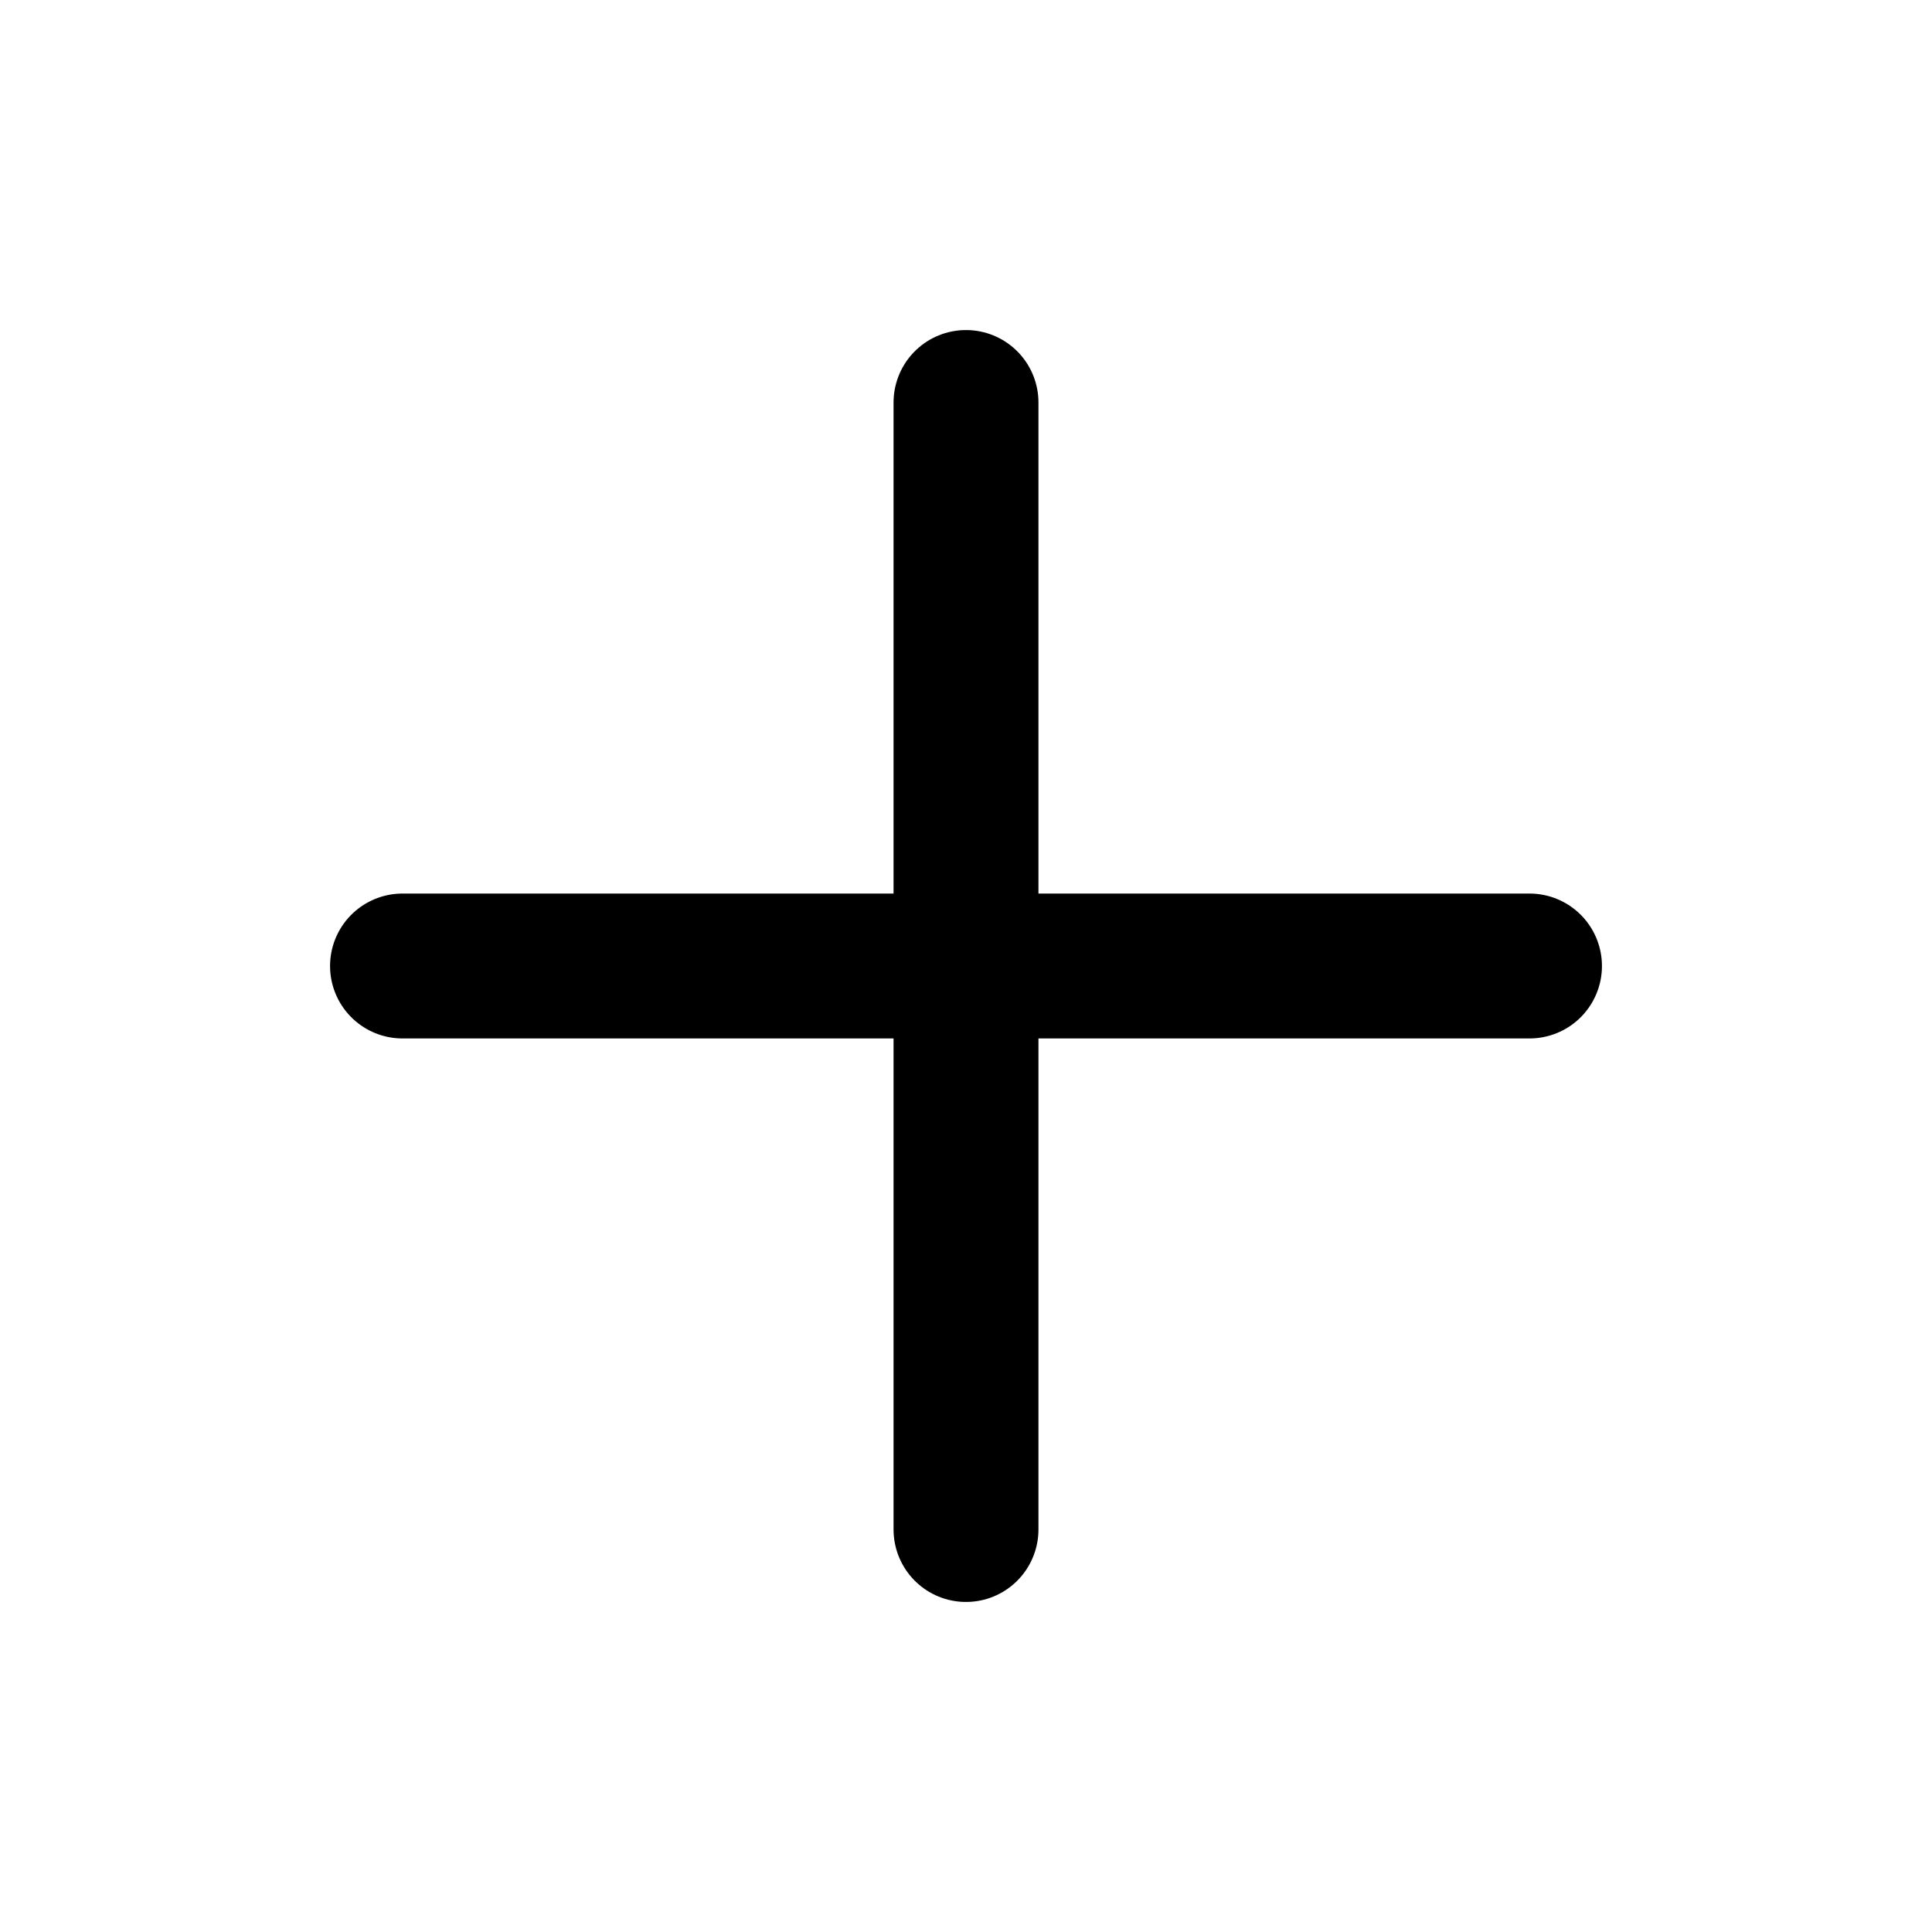
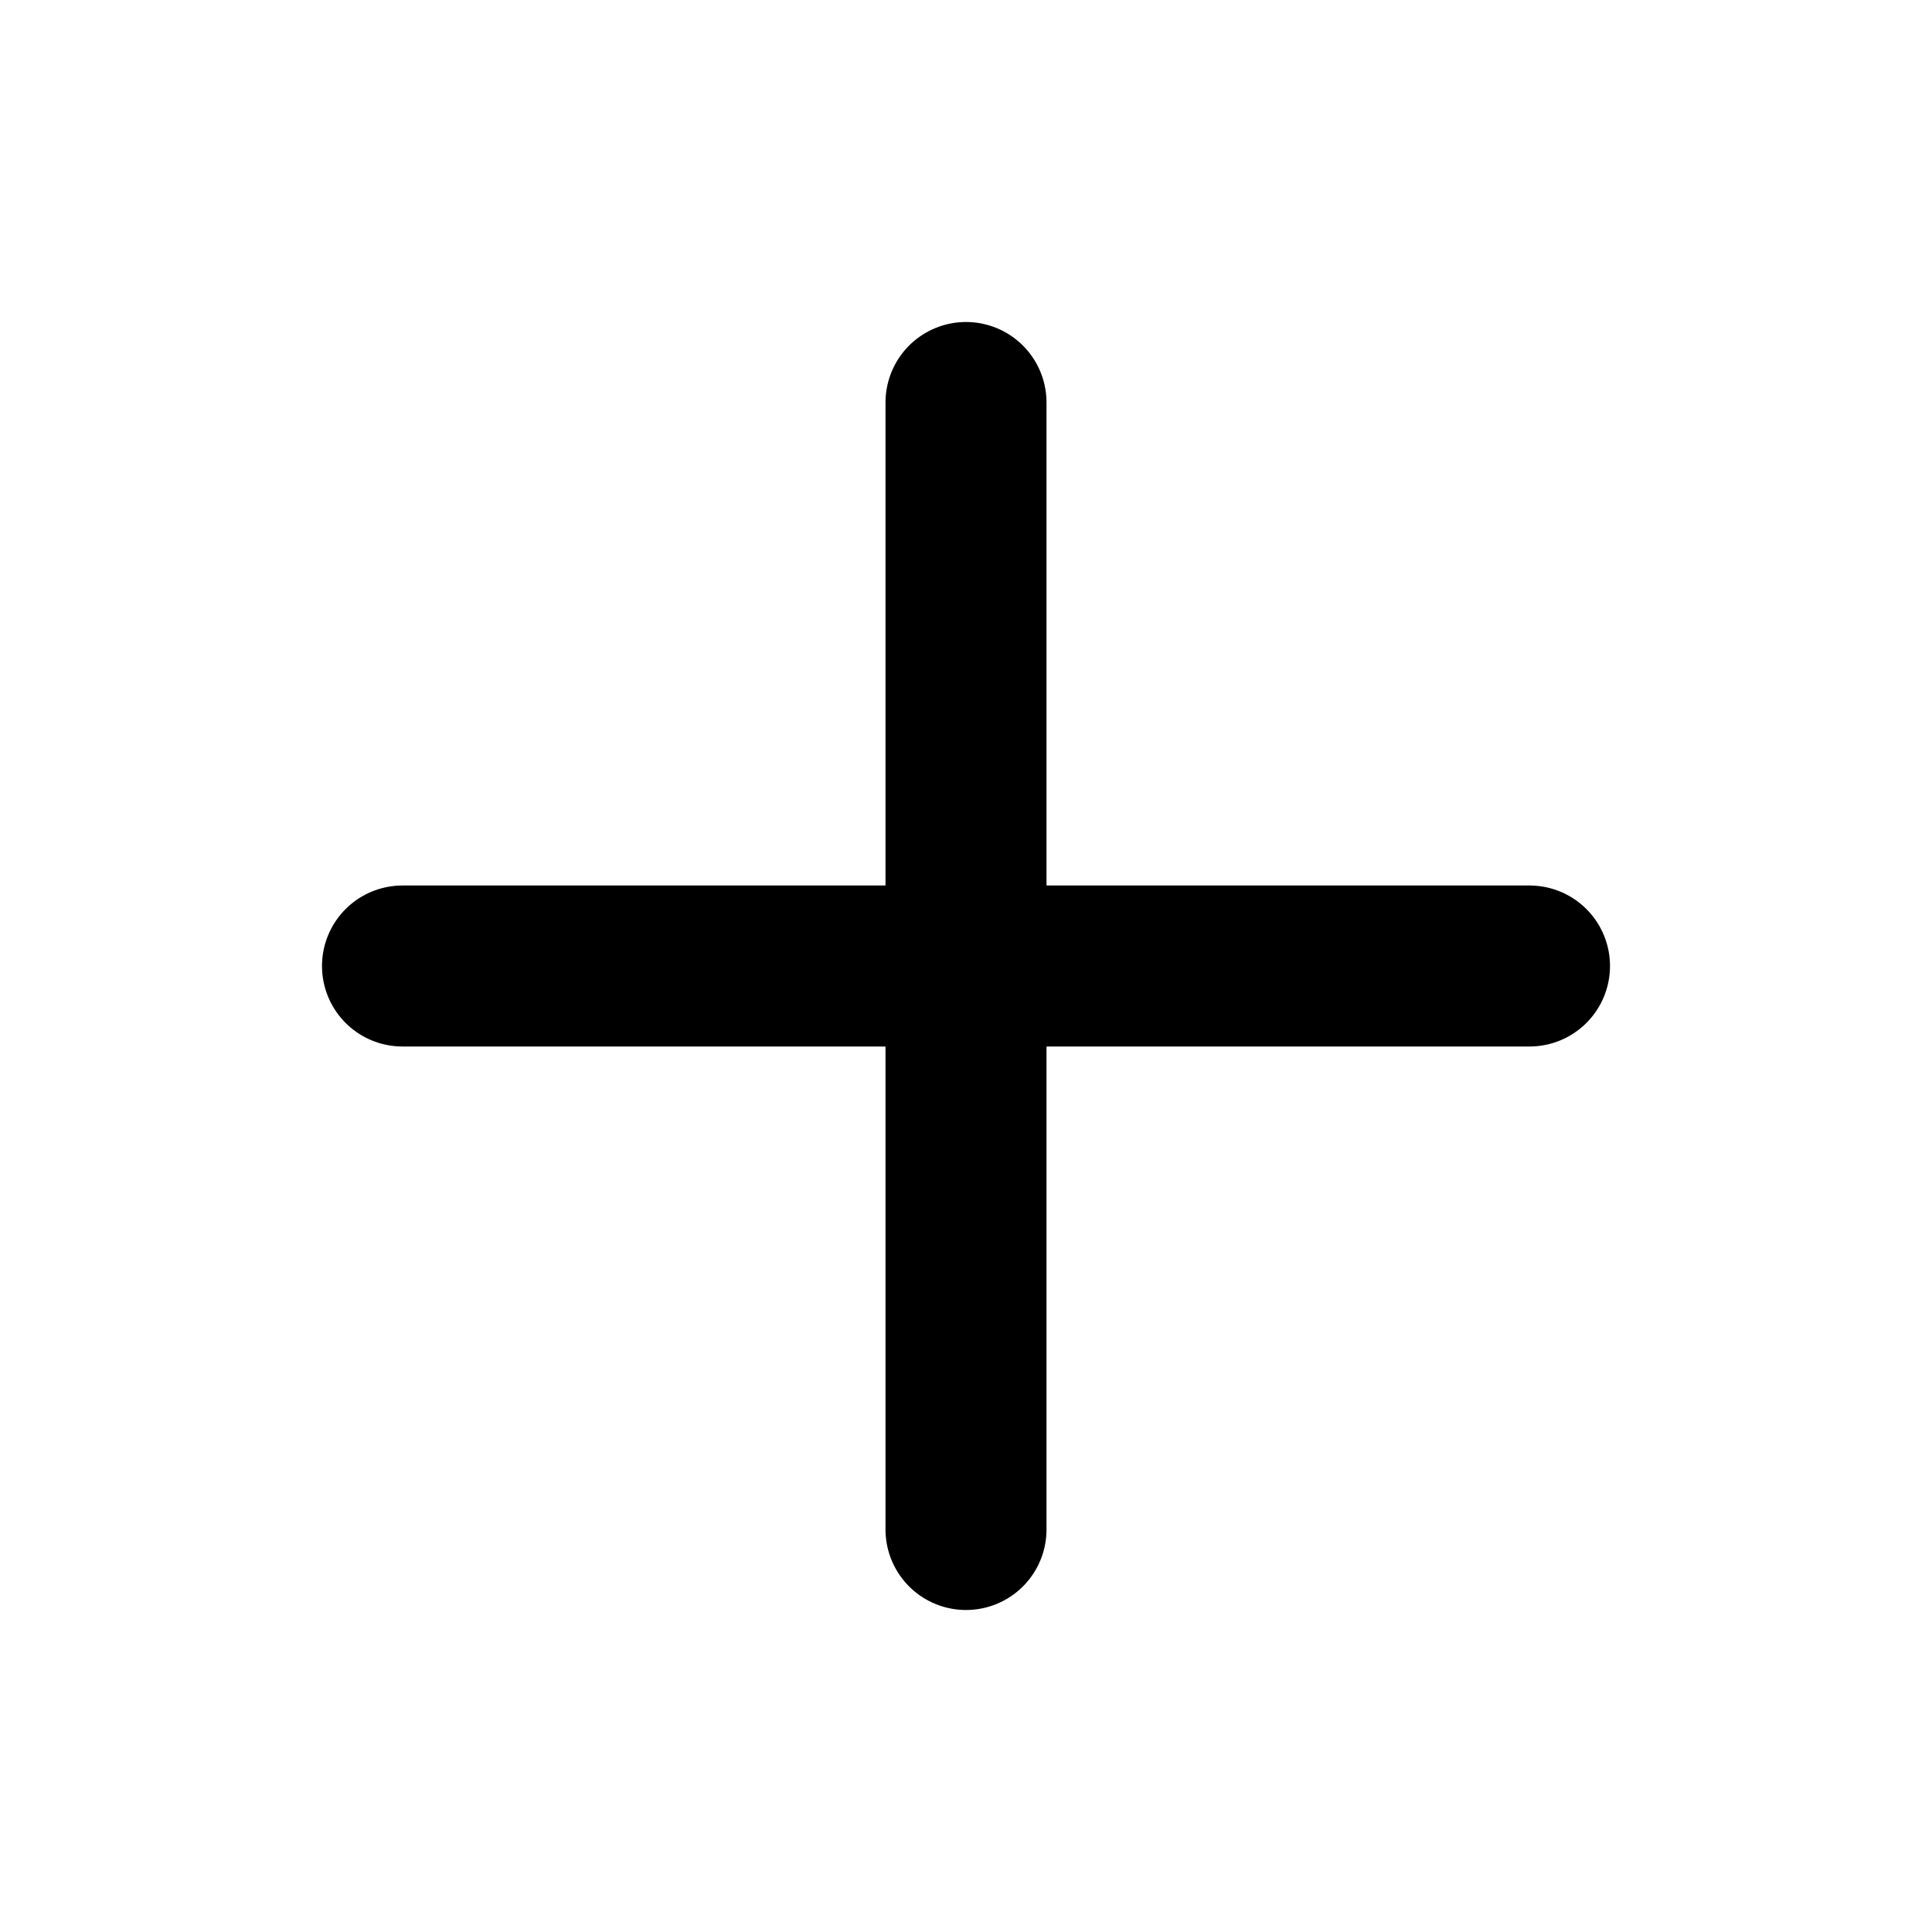
- <svg xmlns="http://www.w3.org/2000/svg" width="24" height="24" viewBox="0 0 24 24" fill="none" stroke="currentColor" stroke-width="1.8" stroke-linecap="round" stroke-linejoin="round">
-   <path d="M12 5v14M5 12h14" />
+ <svg xmlns="http://www.w3.org/2000/svg" width="24" height="24" viewBox="0 0 24 24" fill="none" stroke="currentColor" stroke-width="2" stroke-linecap="round" stroke-linejoin="round">
+   <path d="M5 12h14" />
+   <path d="M12 5v14" />
</svg>
